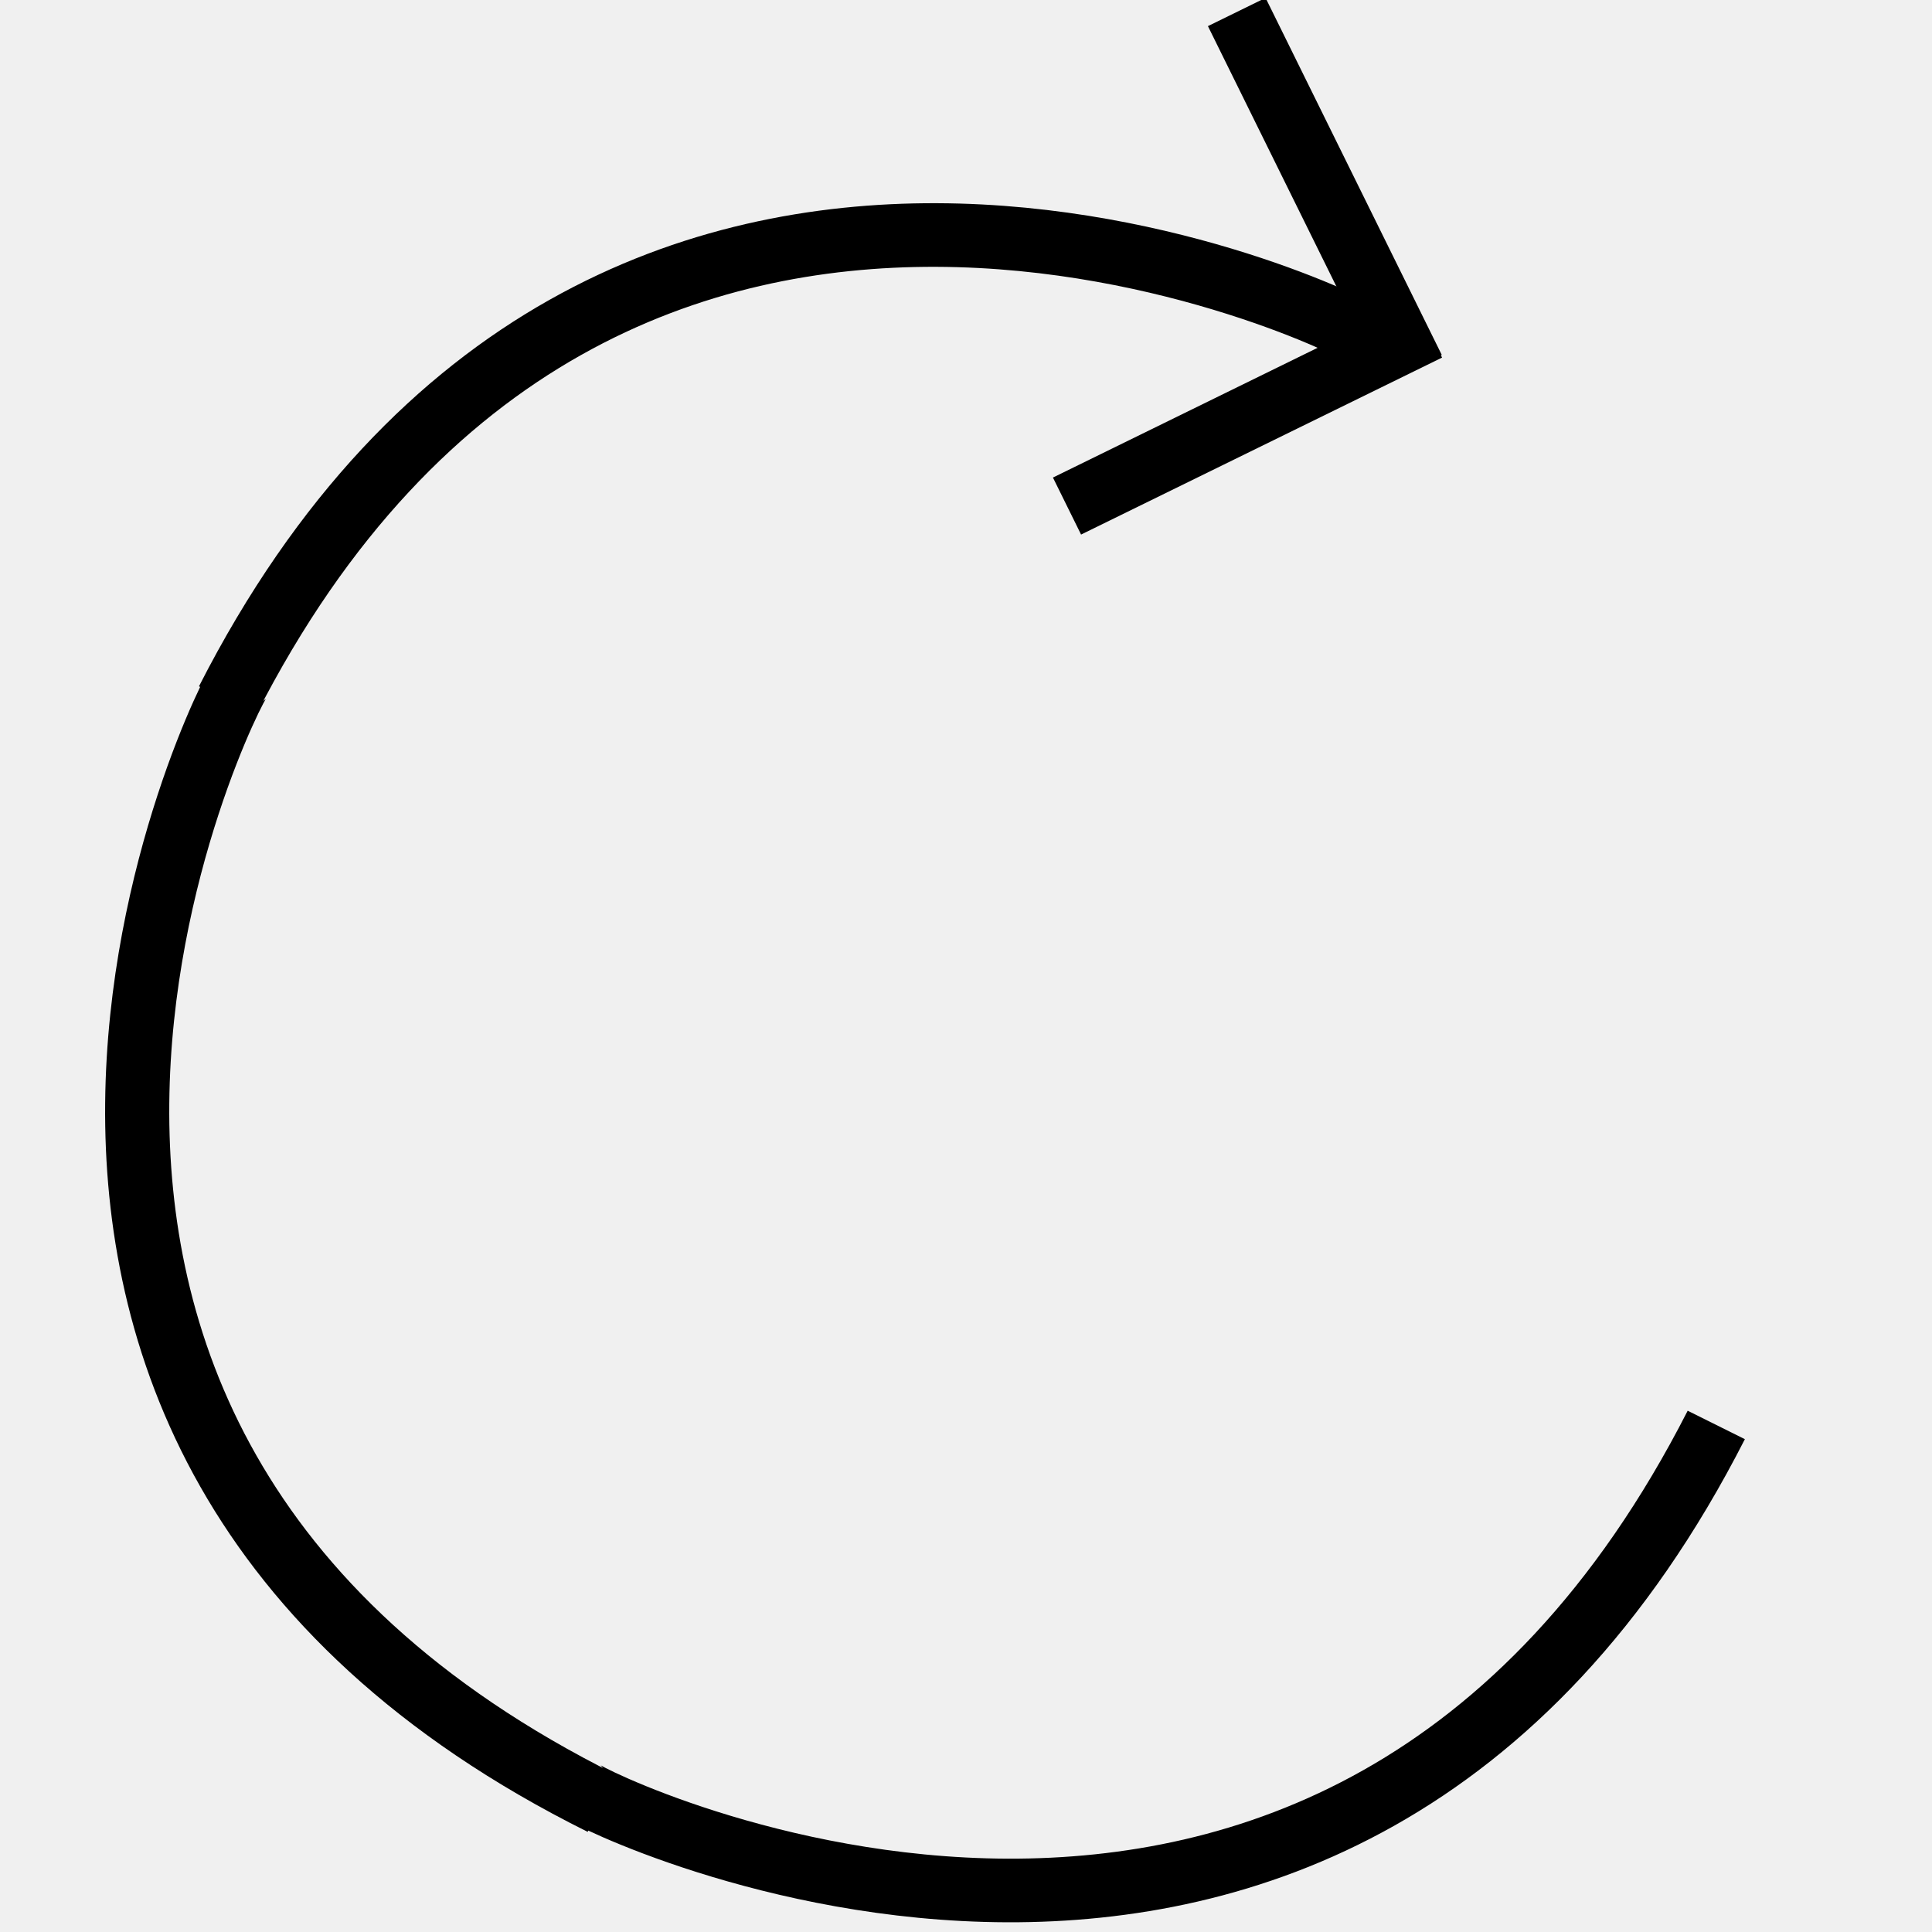
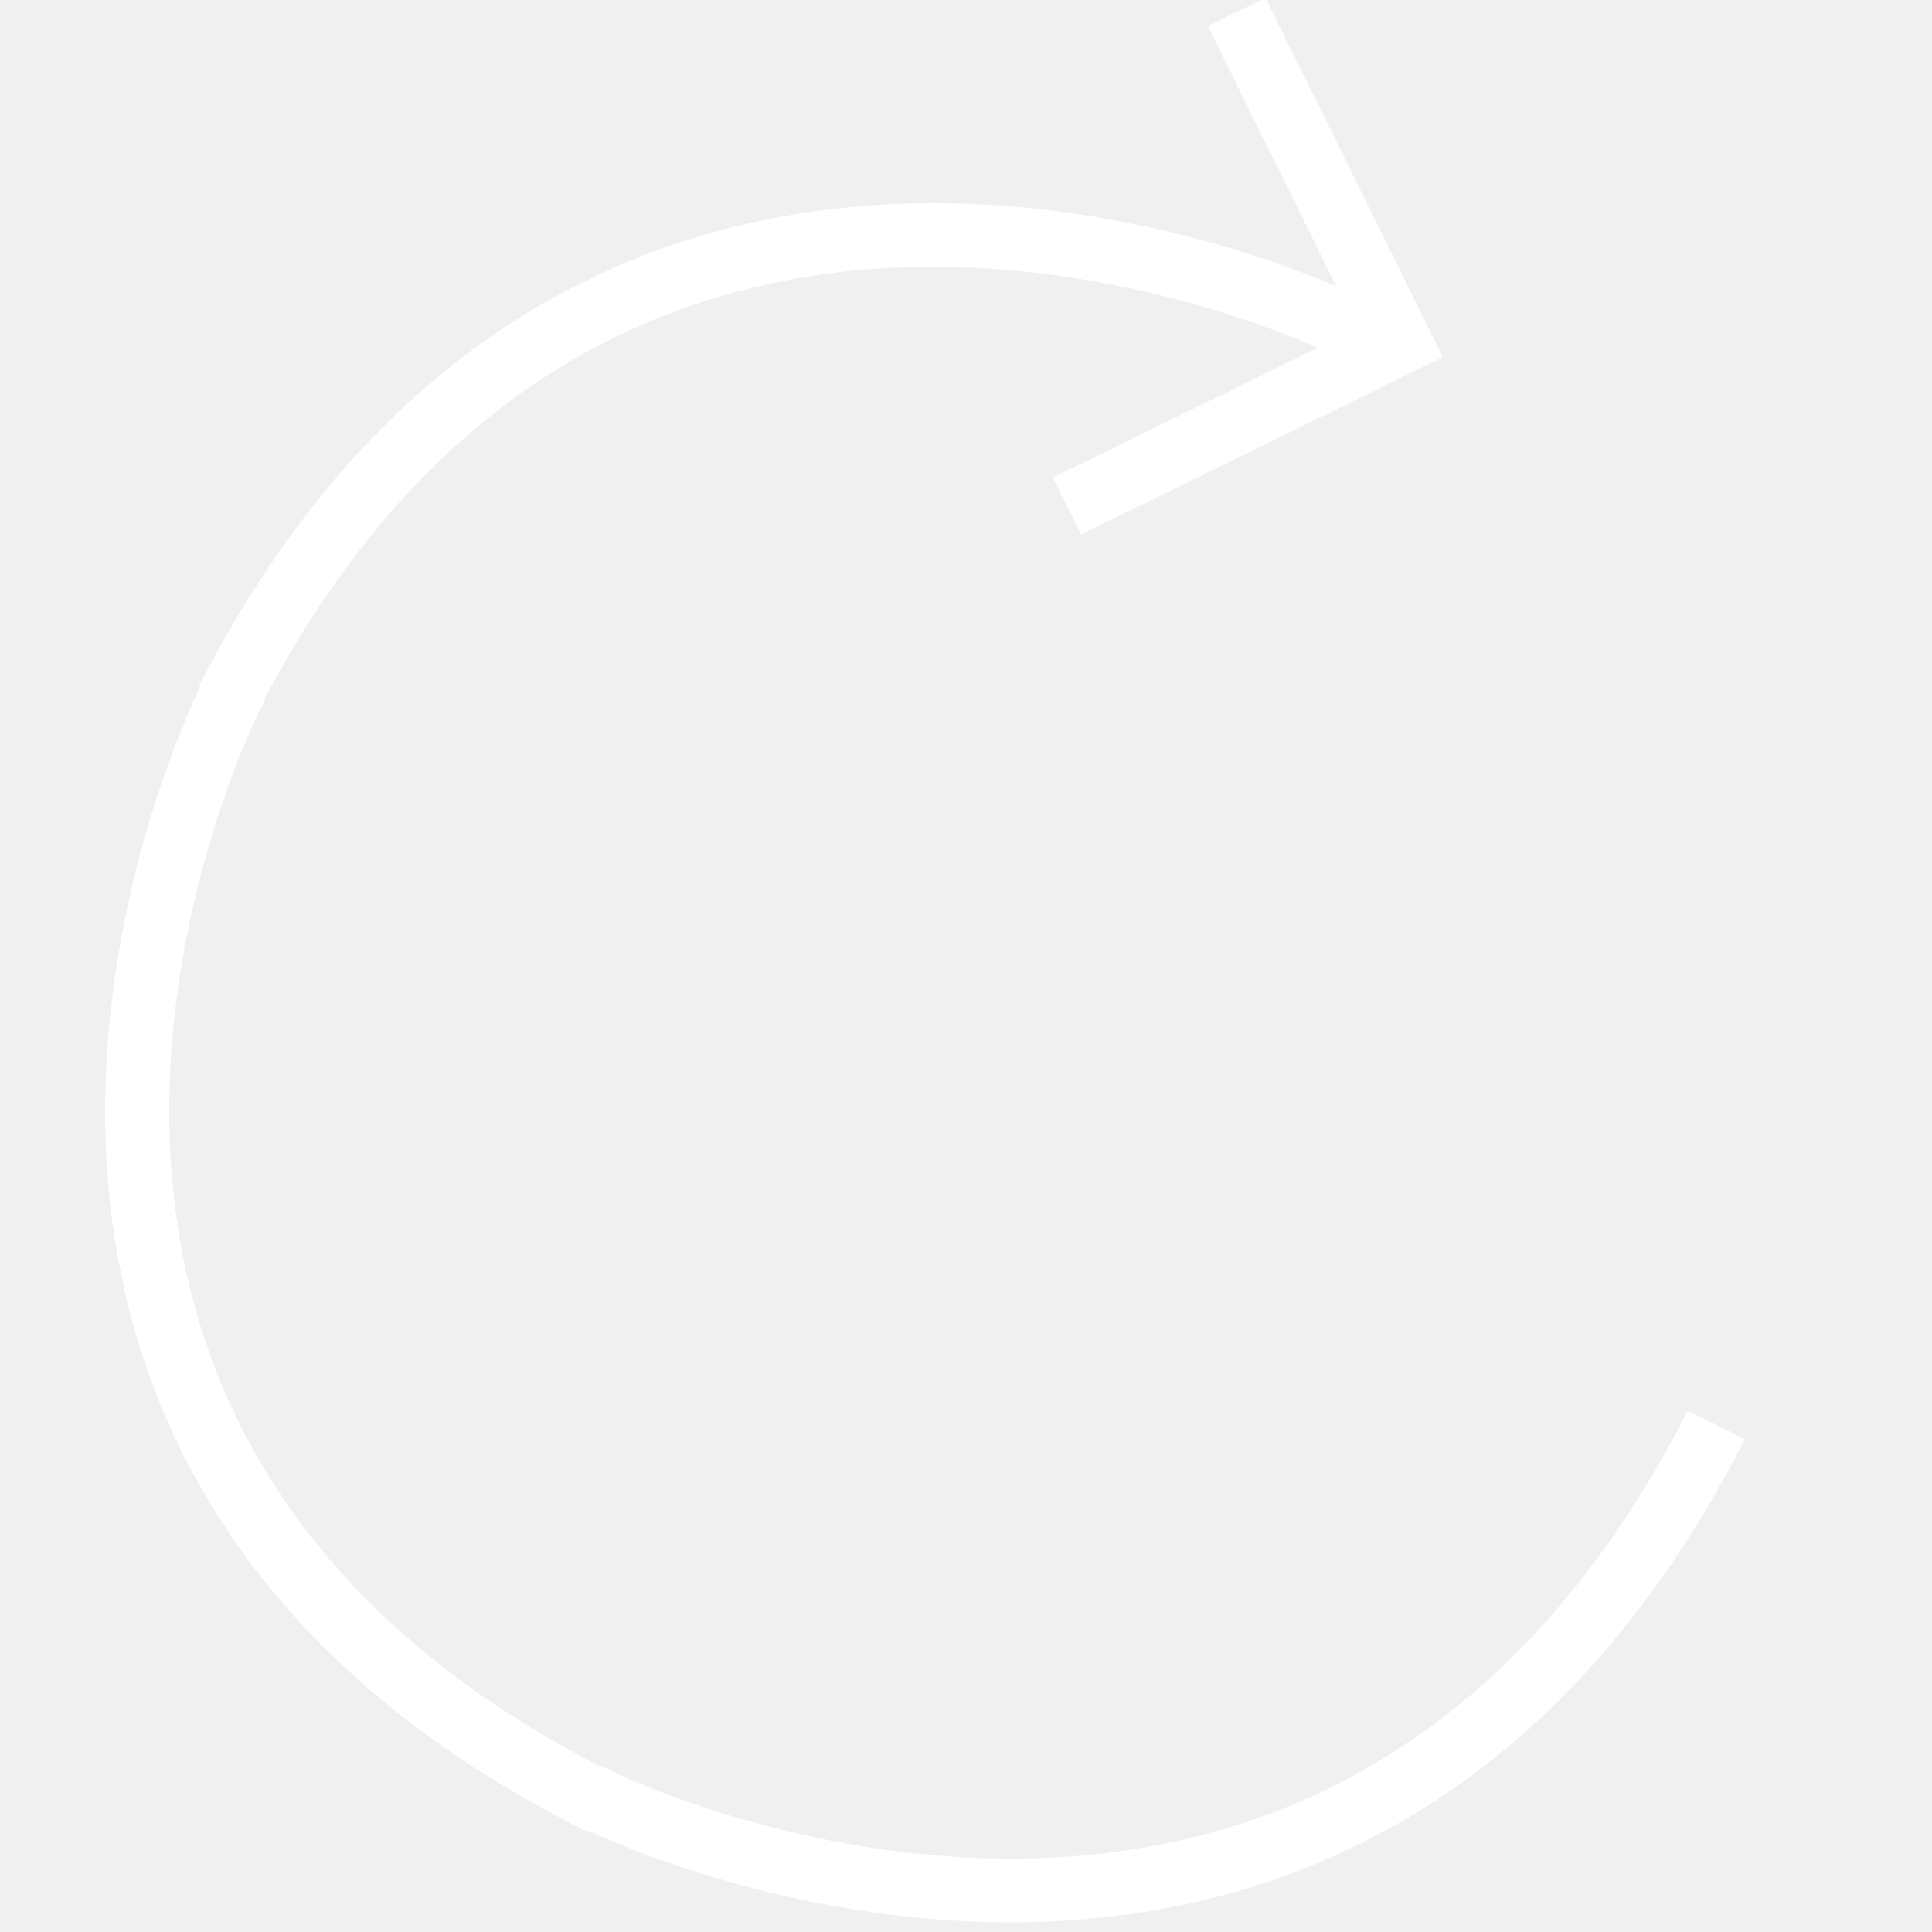
<svg xmlns="http://www.w3.org/2000/svg" width="20" height="20">
  <g>
    <rect x="-1" y="-1" width="22" height="22" id="canvas_background" fill="none" />
    <g id="canvasGrid" display="none">
      <rect width="100%" height="100%" x="0" y="0" stroke-width="0" fill="url(#gridpattern)" id="svg_2" />
    </g>
  </g>
  <g>
    <g stroke="null" transform="rotate(-18.64788 10.04596,10.99386) " id="svg_4">
      <g stroke="null" id="svg_22" transform="matrix(-0.6668481,-0.6691296,-0.6759211,0.6601477,23.02575,9.094463) ">
-         <path stroke="#000000" fill="none" stroke-width="0.7" stroke-opacity="null" fill-opacity="null" d="m8.065,20.221c9.175,0 9.186,-9.186 9.128,-9.251" id="svg_18" />
-         <path stroke="#000000" fill="none" stroke-width="0.7" stroke-opacity="null" fill-opacity="null" d="m17.214,11.23c0,-9.175 -9.186,-9.186 -9.251,-9.128" id="svg_20" />
-         <path stroke="#000000" fill="none" stroke-width="0.7" stroke-opacity="null" fill-opacity="null" d="m-0.926,11.071c0,9.175 9.186,9.186 9.251,9.128" id="svg_21" />
+         <path stroke="#fff" fill="none" stroke-width="0.7" stroke-opacity="null" fill-opacity="null" d="m8.065,20.221c9.175,0 9.186,-9.186 9.128,-9.251" id="svg_18" />
+         <path stroke="#fff" fill="none" stroke-width="0.7" stroke-opacity="null" fill-opacity="null" d="m17.214,11.23c0,-9.175 -9.186,-9.186 -9.251,-9.128" id="svg_20" />
+         <path stroke="#fff" fill="none" stroke-width="0.7" stroke-opacity="null" fill-opacity="null" d="m-0.926,11.071c0,9.175 9.186,9.186 9.251,9.128" id="svg_21" />
      </g>
      <g stroke="null" transform="matrix(-0.9412855,0.1233964,0.1246488,0.9318276,18.75206,-1.009362) " id="svg_3">
-         <line stroke="#000000" fill="none" stroke-width="0.7" stroke-opacity="null" fill-opacity="null" x1="2.755" y1="6.427" x2="7.139" y2="6.427" id="svg_23" stroke-linejoin="null" stroke-linecap="null" />
-         <line stroke="#000000" fill="none" stroke-width="0.7" stroke-opacity="null" fill-opacity="null" x1="3.095" y1="6.749" x2="3.095" y2="2.365" id="svg_26" stroke-linejoin="null" stroke-linecap="null" />
+         <line stroke="#fff" fill="none" stroke-width="0.7" stroke-opacity="null" fill-opacity="null" x1="2.755" y1="6.427" x2="7.139" y2="6.427" id="svg_23" stroke-linejoin="null" stroke-linecap="null" />
+         <line stroke="#fff" fill="none" stroke-width="0.7" stroke-opacity="null" fill-opacity="null" x1="3.095" y1="6.749" x2="3.095" y2="2.365" id="svg_26" stroke-linejoin="null" stroke-linecap="null" />
      </g>
    </g>
  </g>
</svg>
